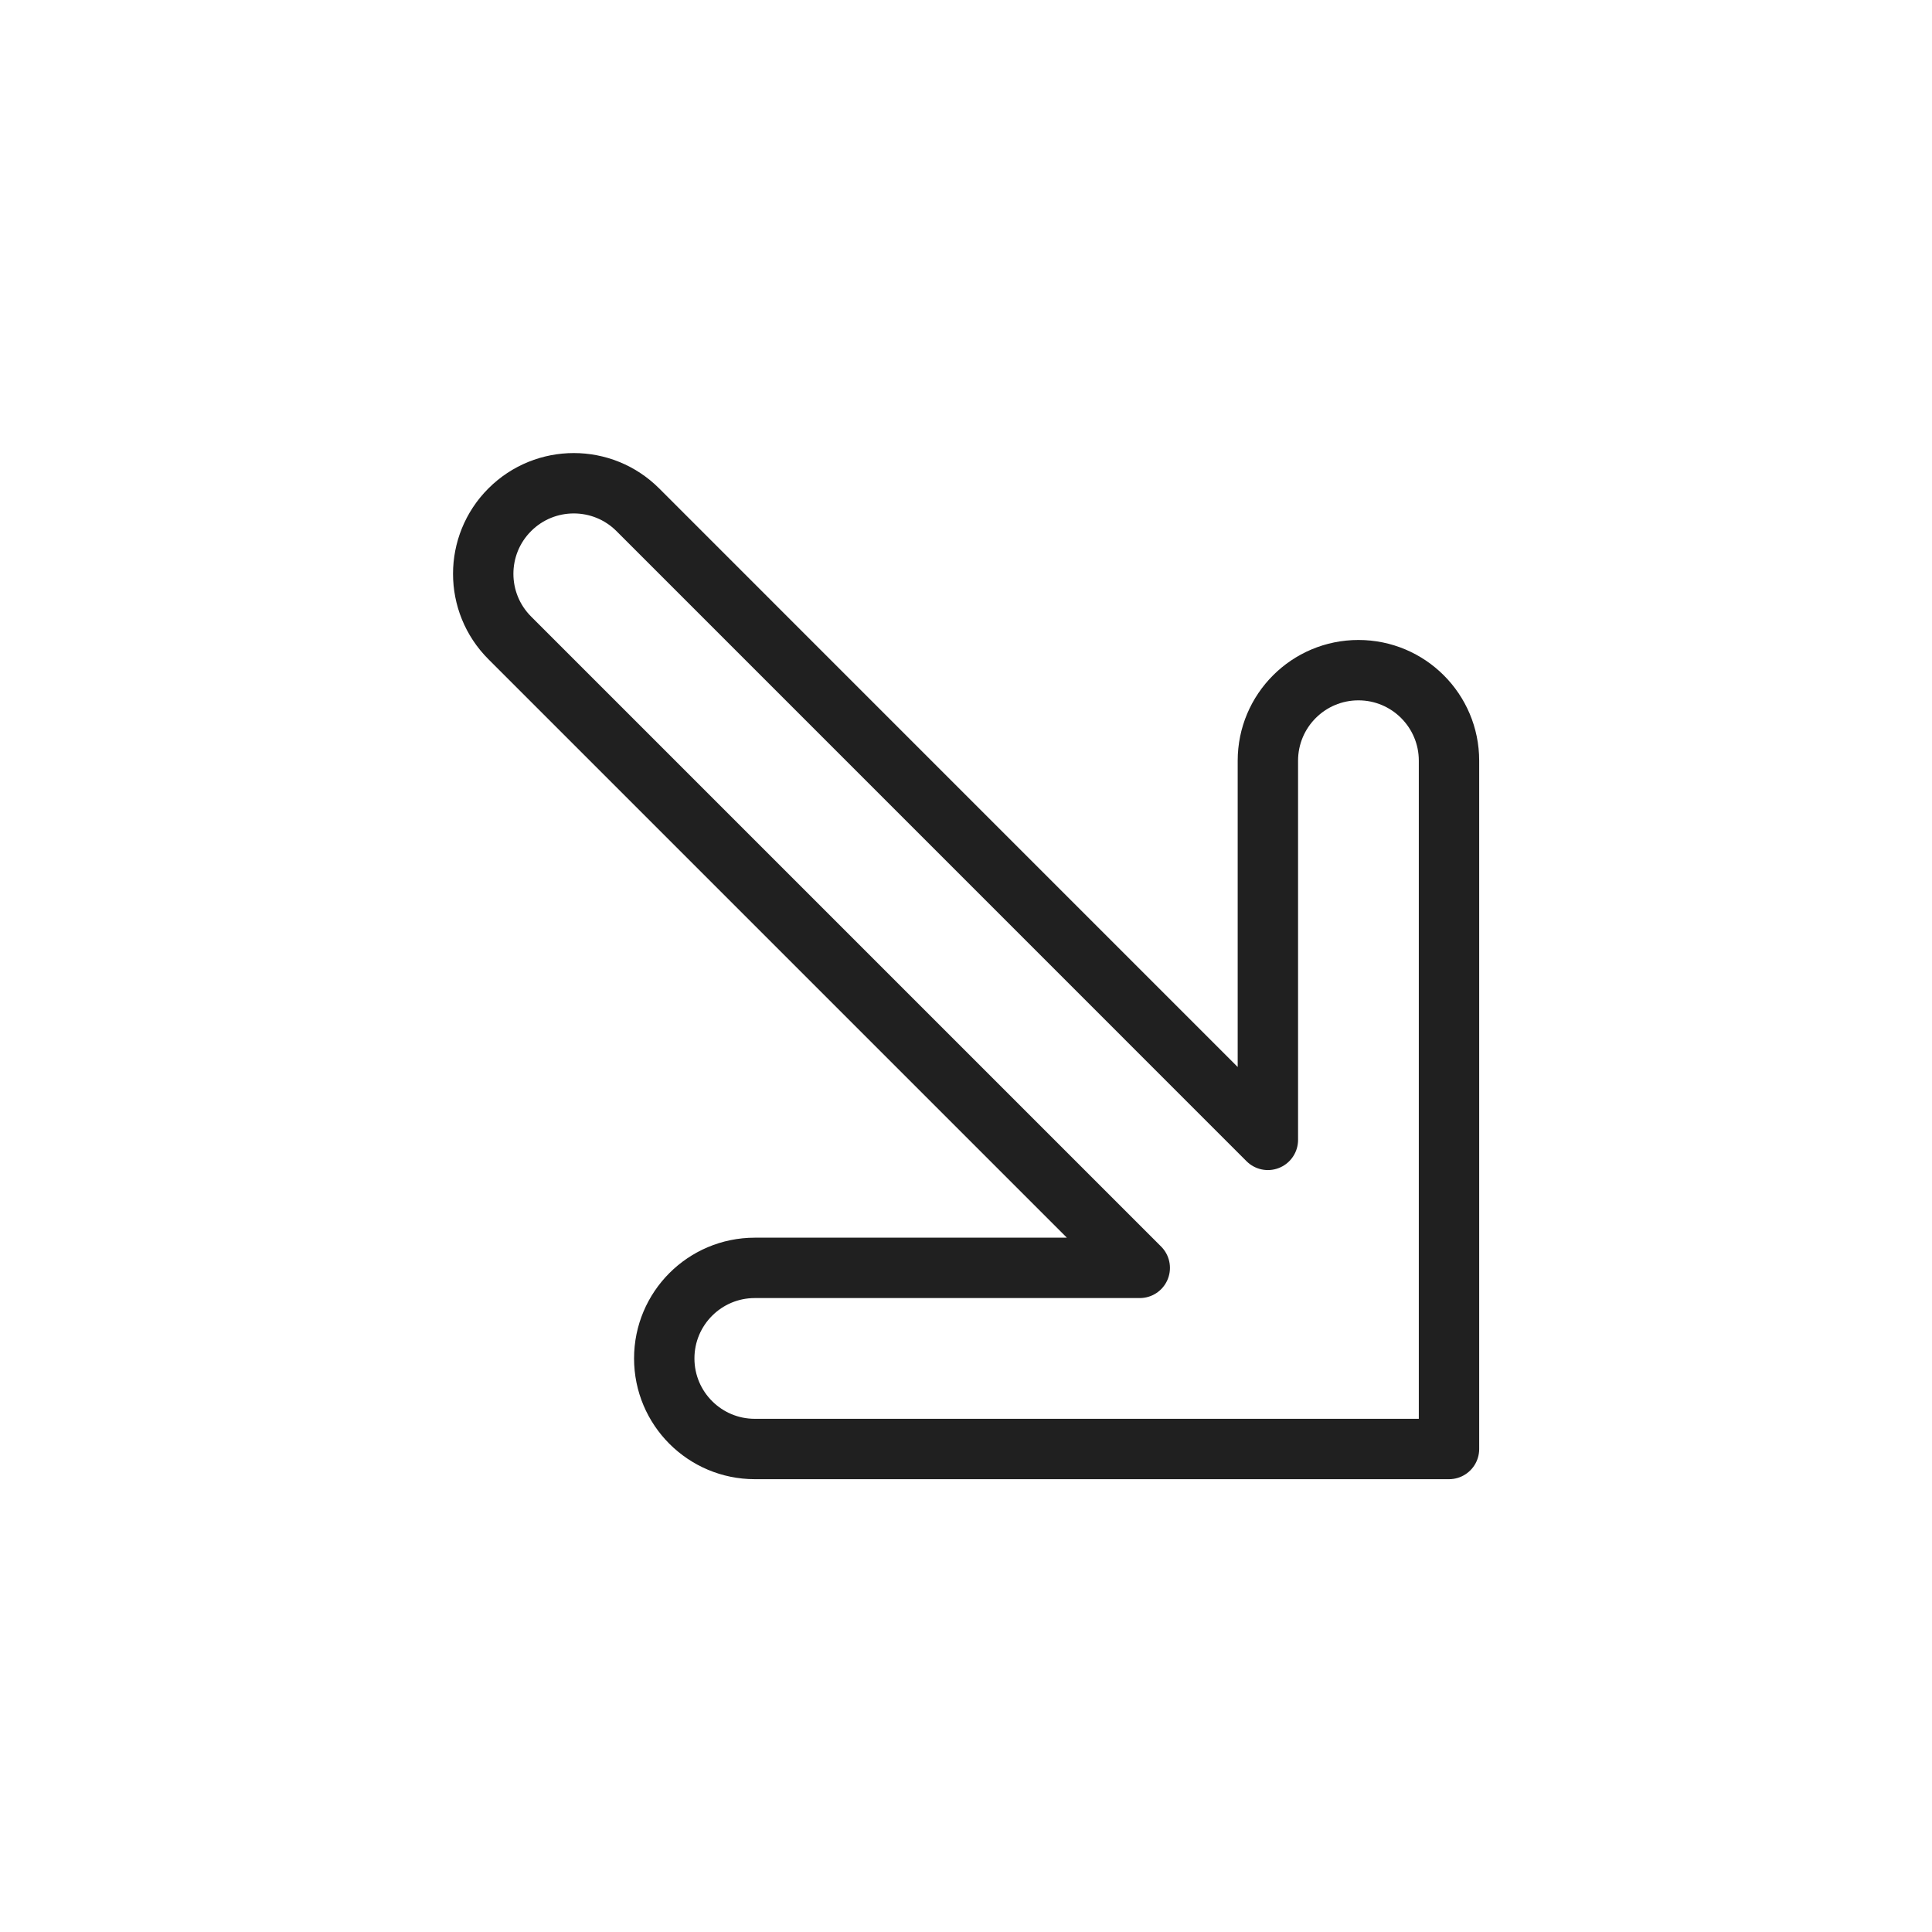
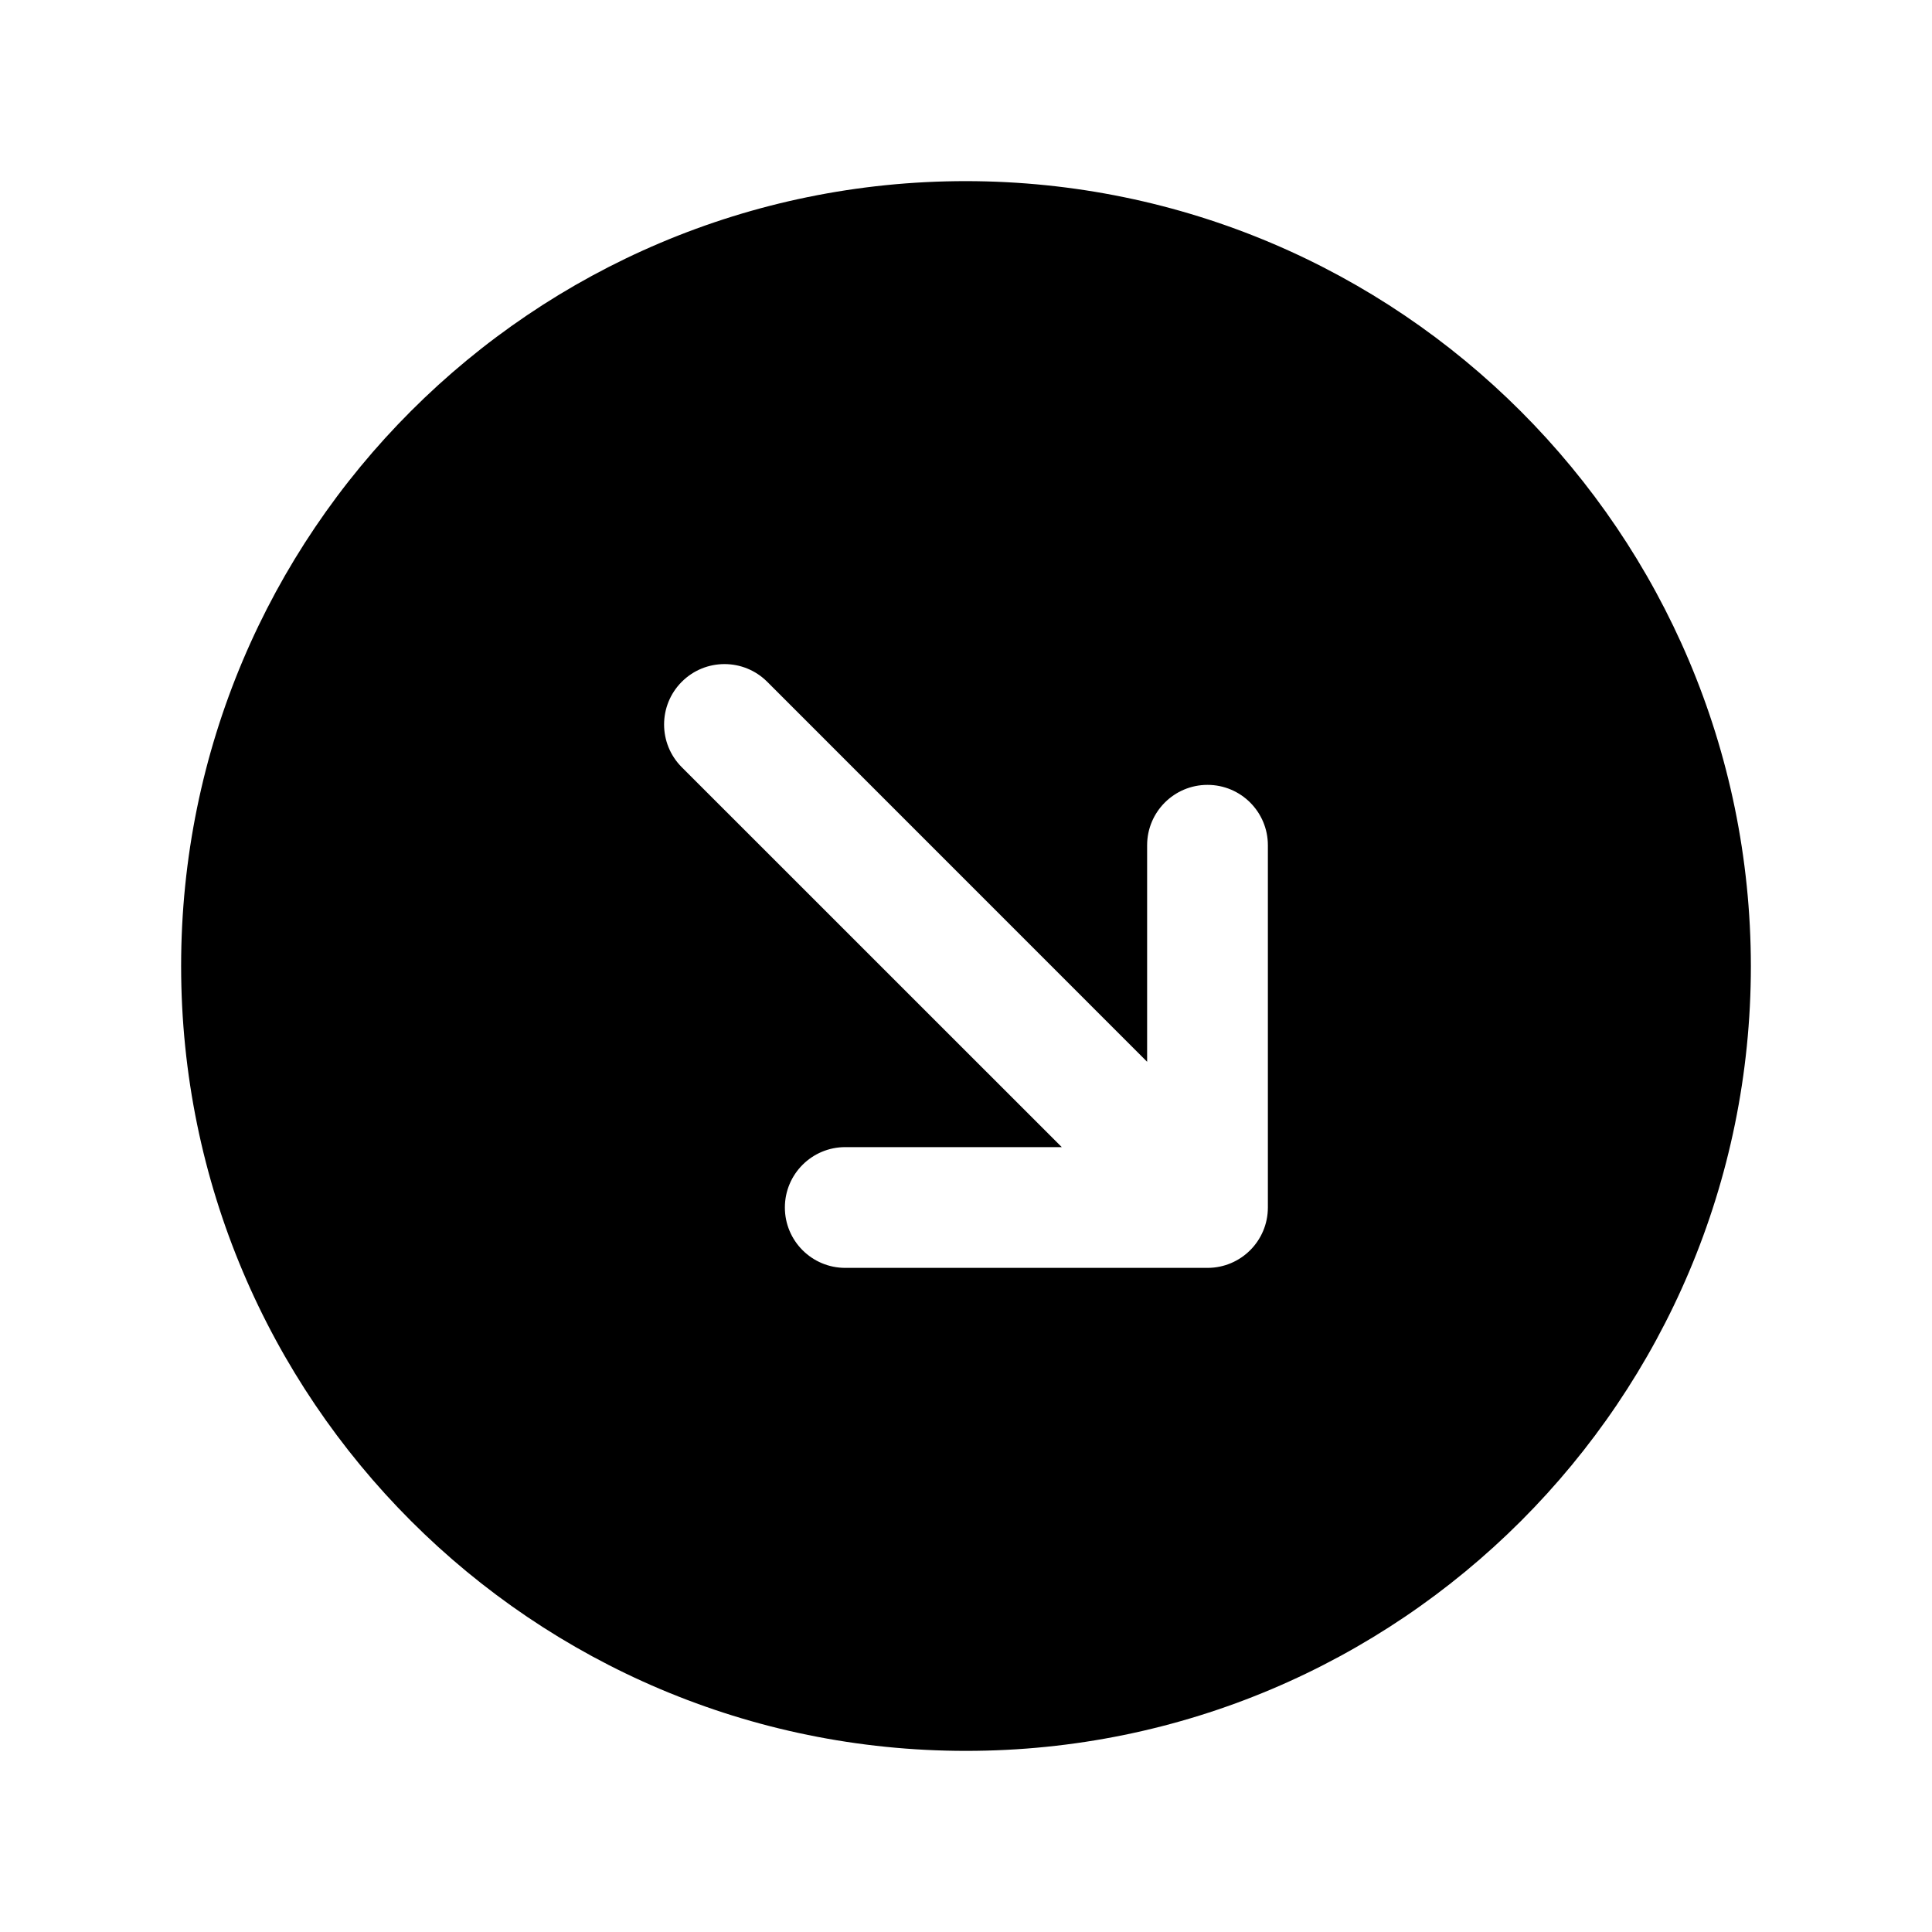
- <svg xmlns="http://www.w3.org/2000/svg" viewBox="0 0 64 64" aria-labelledby="title" aria-describedby="desc" role="img">
-   <path data-name="layer1" d="M25.004 48a3 3 0 1 1 0-6h12.752l-20.87-20.87a3 3 0 0 1 4.243-4.243L42 37.76V25.2a3 3 0 0 1 6 0V48z" fill="none" stroke="#202020" stroke-miterlimit="10" stroke-width="2" stroke-linejoin="round" stroke-linecap="round" />
+ <svg xmlns="http://www.w3.org/2000/svg" width="32" height="32" fill="#000000" viewBox="0 0 256 256">
+   <path d="M128,24A104,104,0,1,0,232,128,104.11,104.11,0,0,0,128,24Zm40,136a8,8,0,0,1-8,8H112a8,8,0,0,1,0-16h28.69L90.34,101.66a8,8,0,0,1,11.32-11.32L152,140.69V112a8,8,0,0,1,16,0Z" />
</svg>
